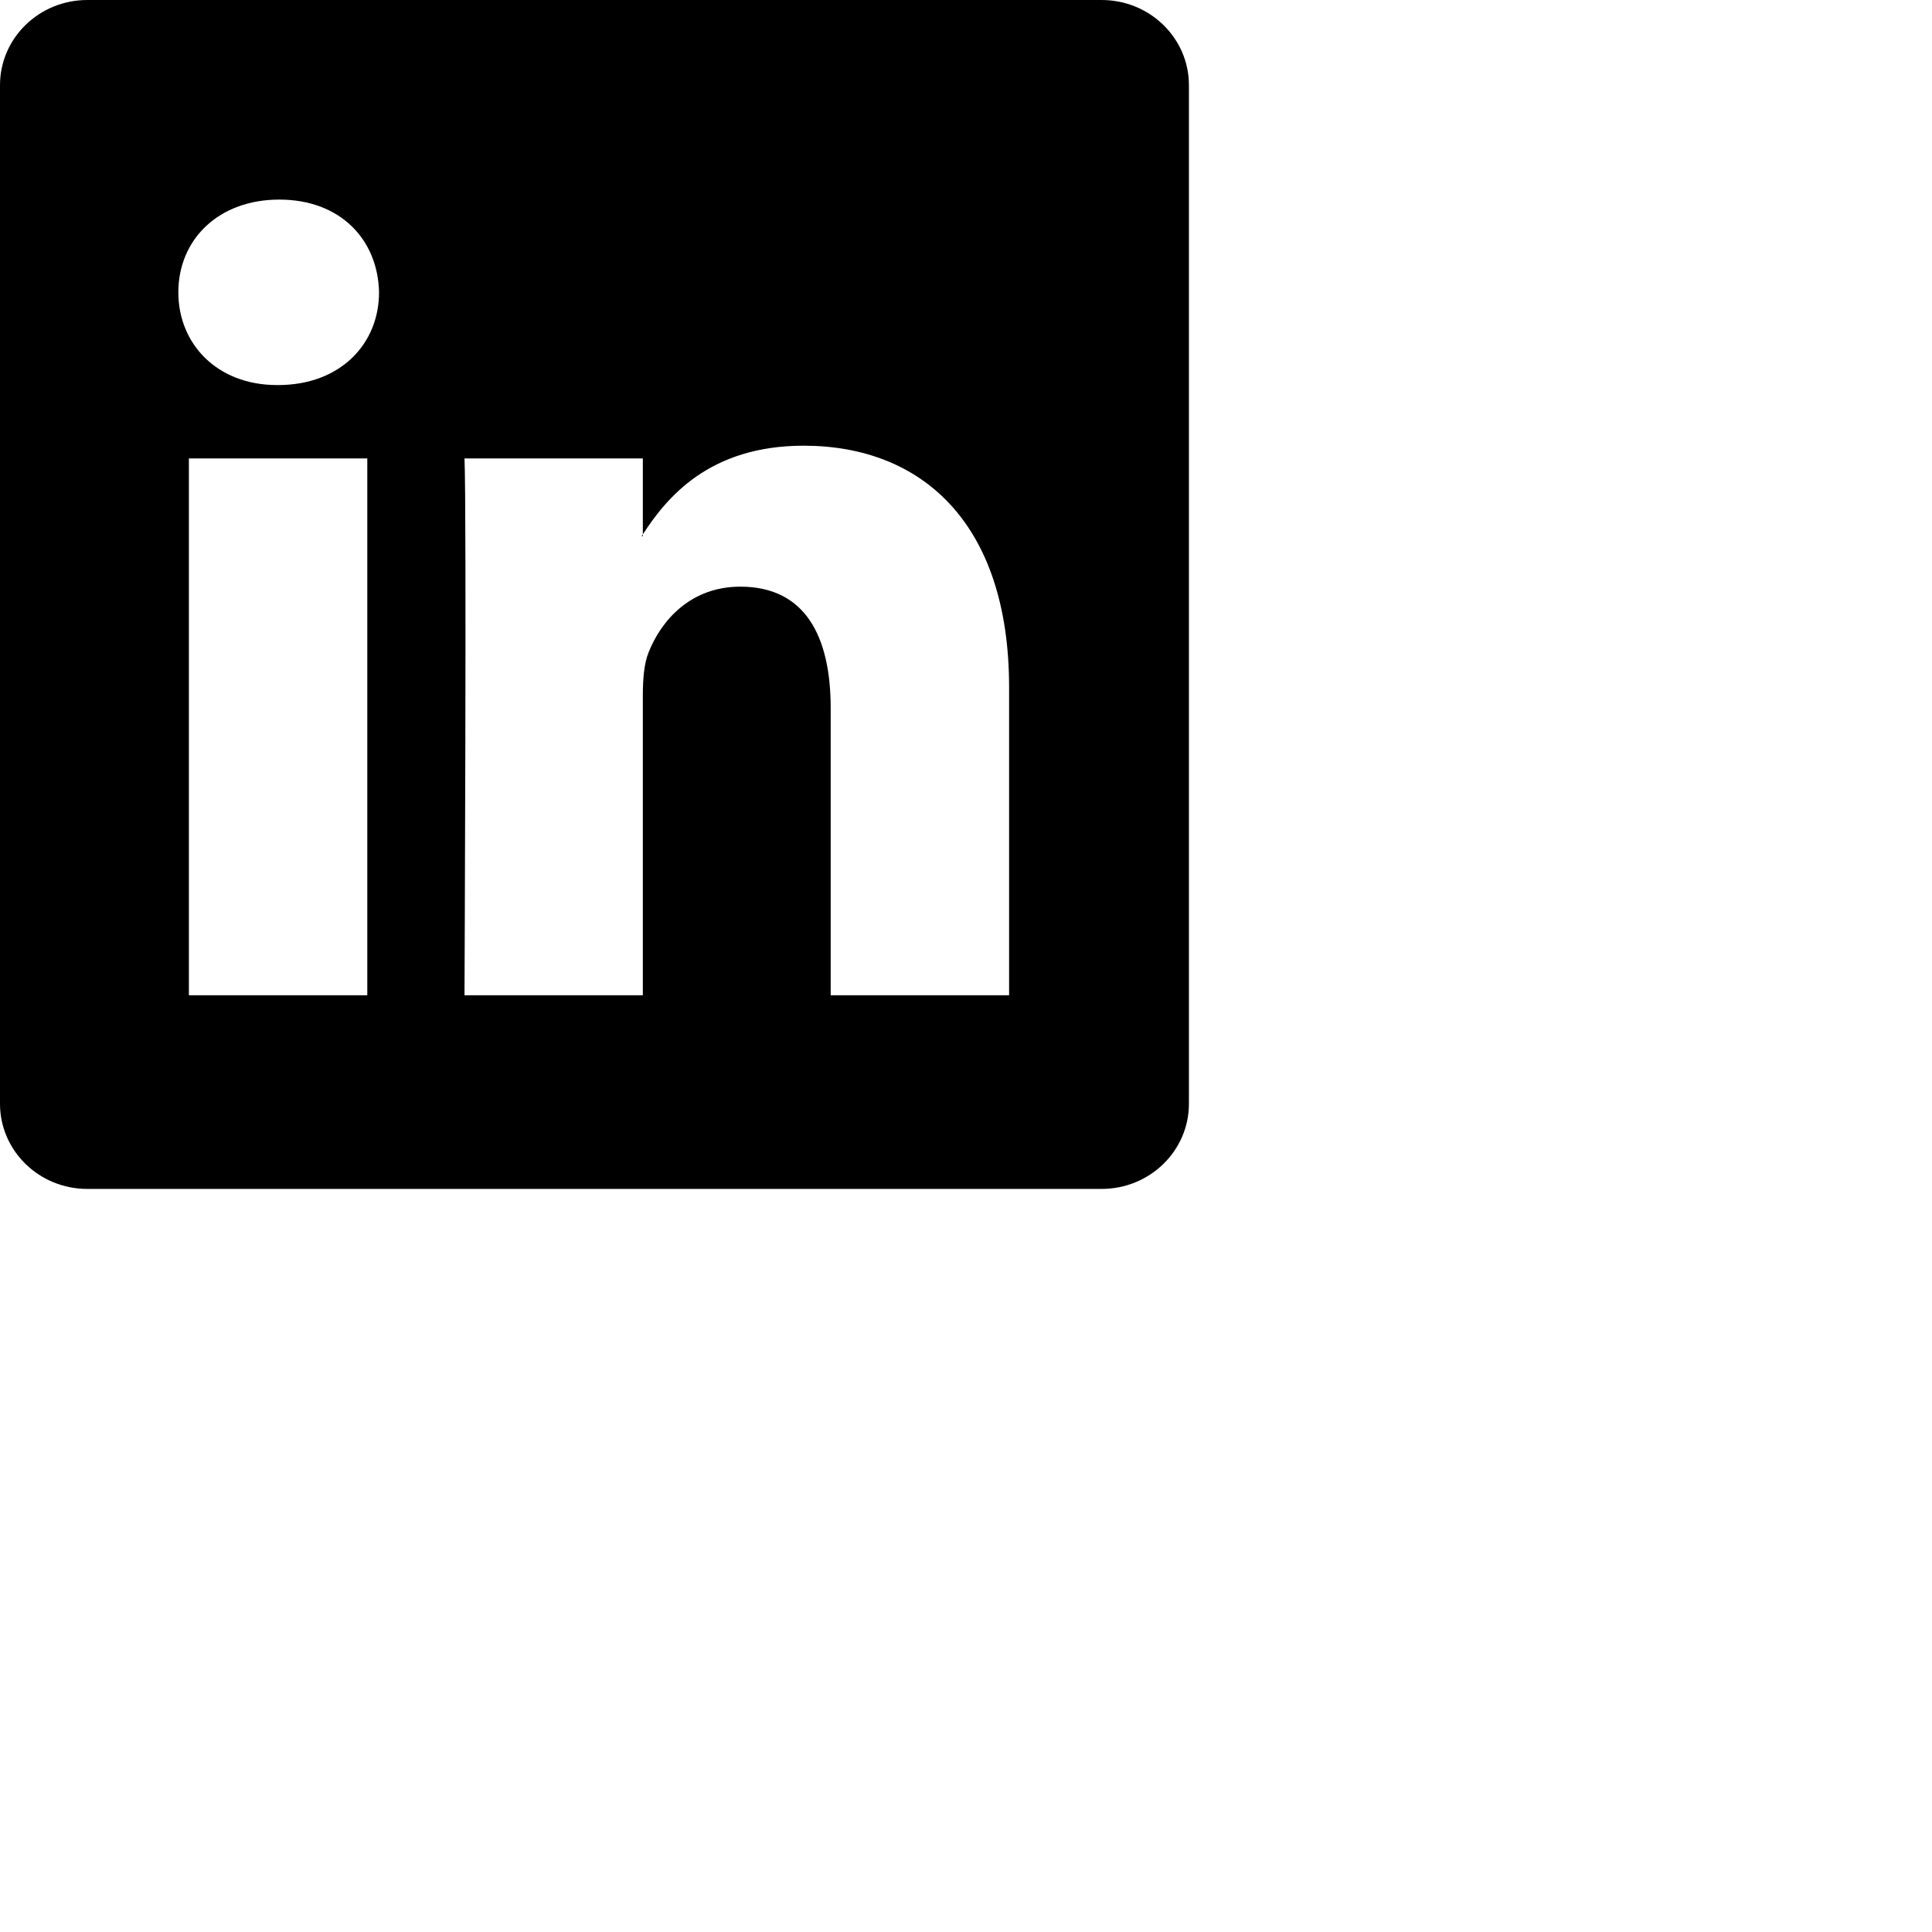
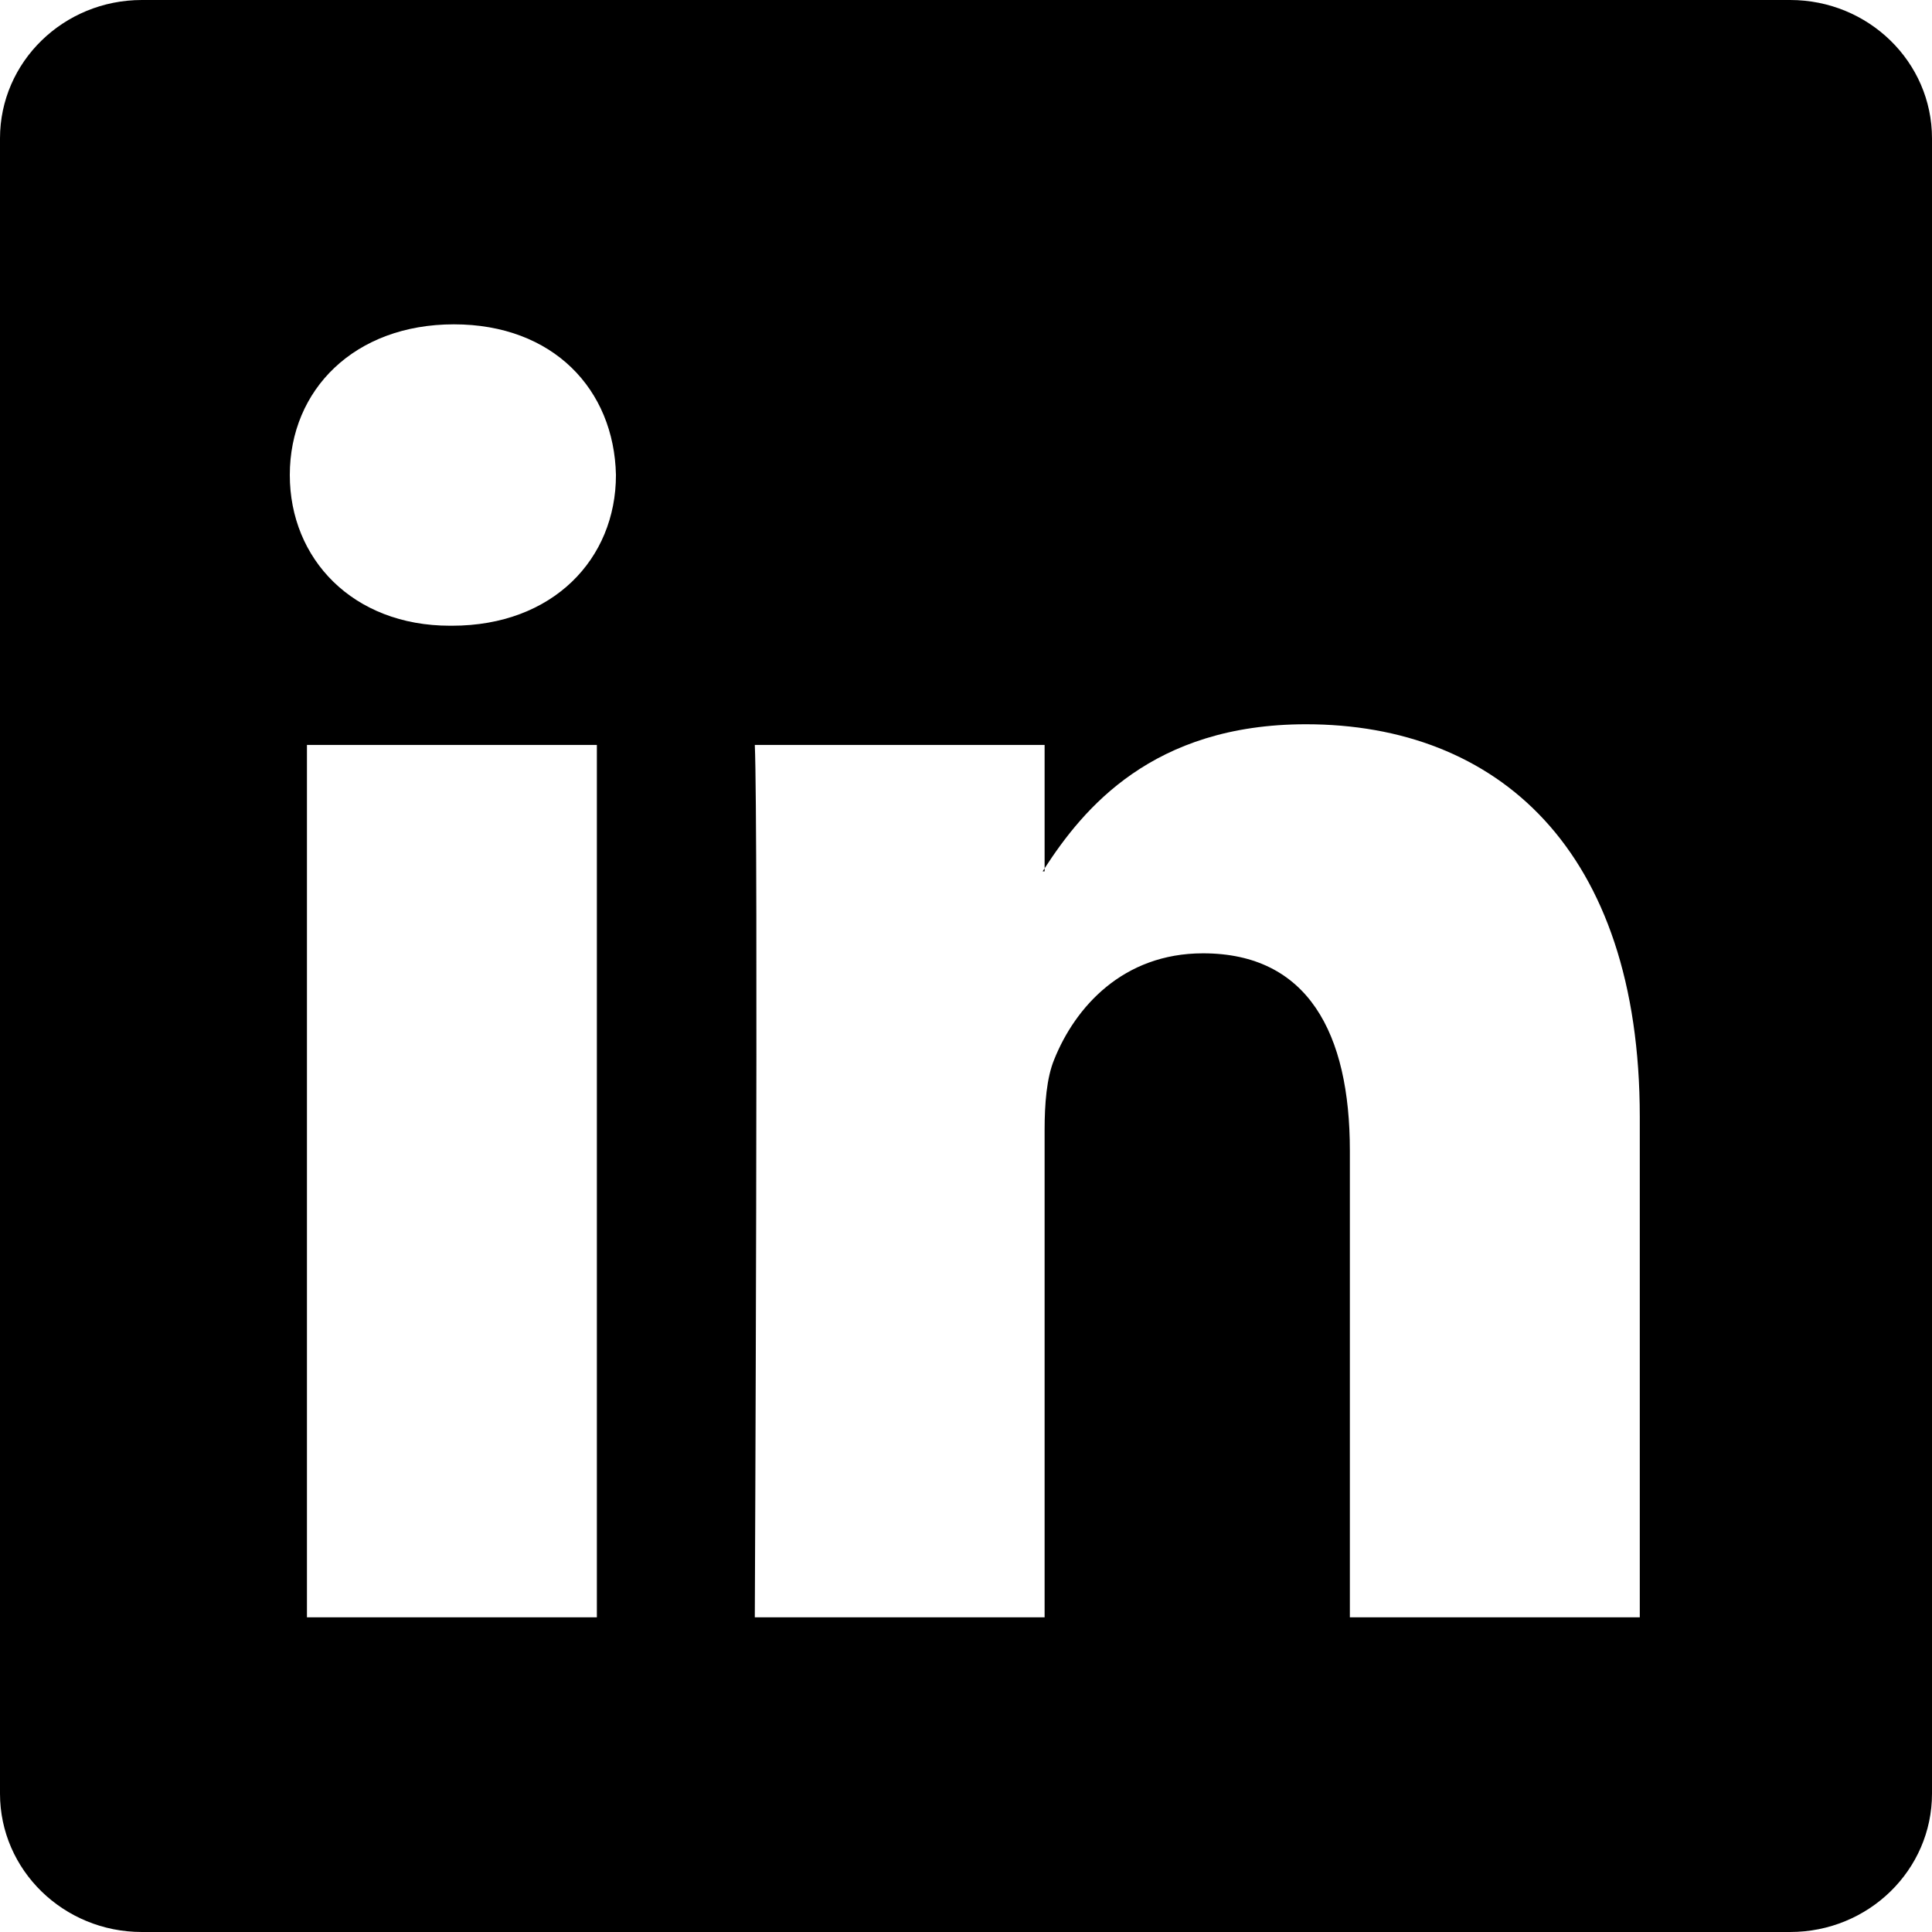
- <svg xmlns="http://www.w3.org/2000/svg" width="24" height="24" fill="currentColor" viewBox="0 0 26 26">
+ <svg xmlns="http://www.w3.org/2000/svg" width="30" height="30" fill="currentColor" viewBox="0 0 16 16">
  <path d="M0 1.146C0 .513.526 0 1.175 0h13.65C15.474 0 16 .513 16 1.146v13.708c0 .633-.526 1.146-1.175 1.146H1.175C.526 16 0 15.487 0 14.854V1.146zm4.943 12.248V6.169H2.542v7.225h2.401zm-1.2-8.212c.837 0 1.358-.554 1.358-1.248-.015-.709-.52-1.248-1.342-1.248-.822 0-1.359.54-1.359 1.248 0 .694.521 1.248 1.327 1.248h.016zm4.908 8.212V9.359c0-.216.016-.432.08-.586.173-.431.568-.878 1.232-.878.869 0 1.216.662 1.216 1.634v3.865h2.401V9.25c0-2.22-1.184-3.252-2.764-3.252-1.274 0-1.845.7-2.165 1.193v.025h-.016a5.54 5.54 0 0 1 .016-.025V6.169h-2.4c.03.678 0 7.225 0 7.225h2.4z" />
</svg>
